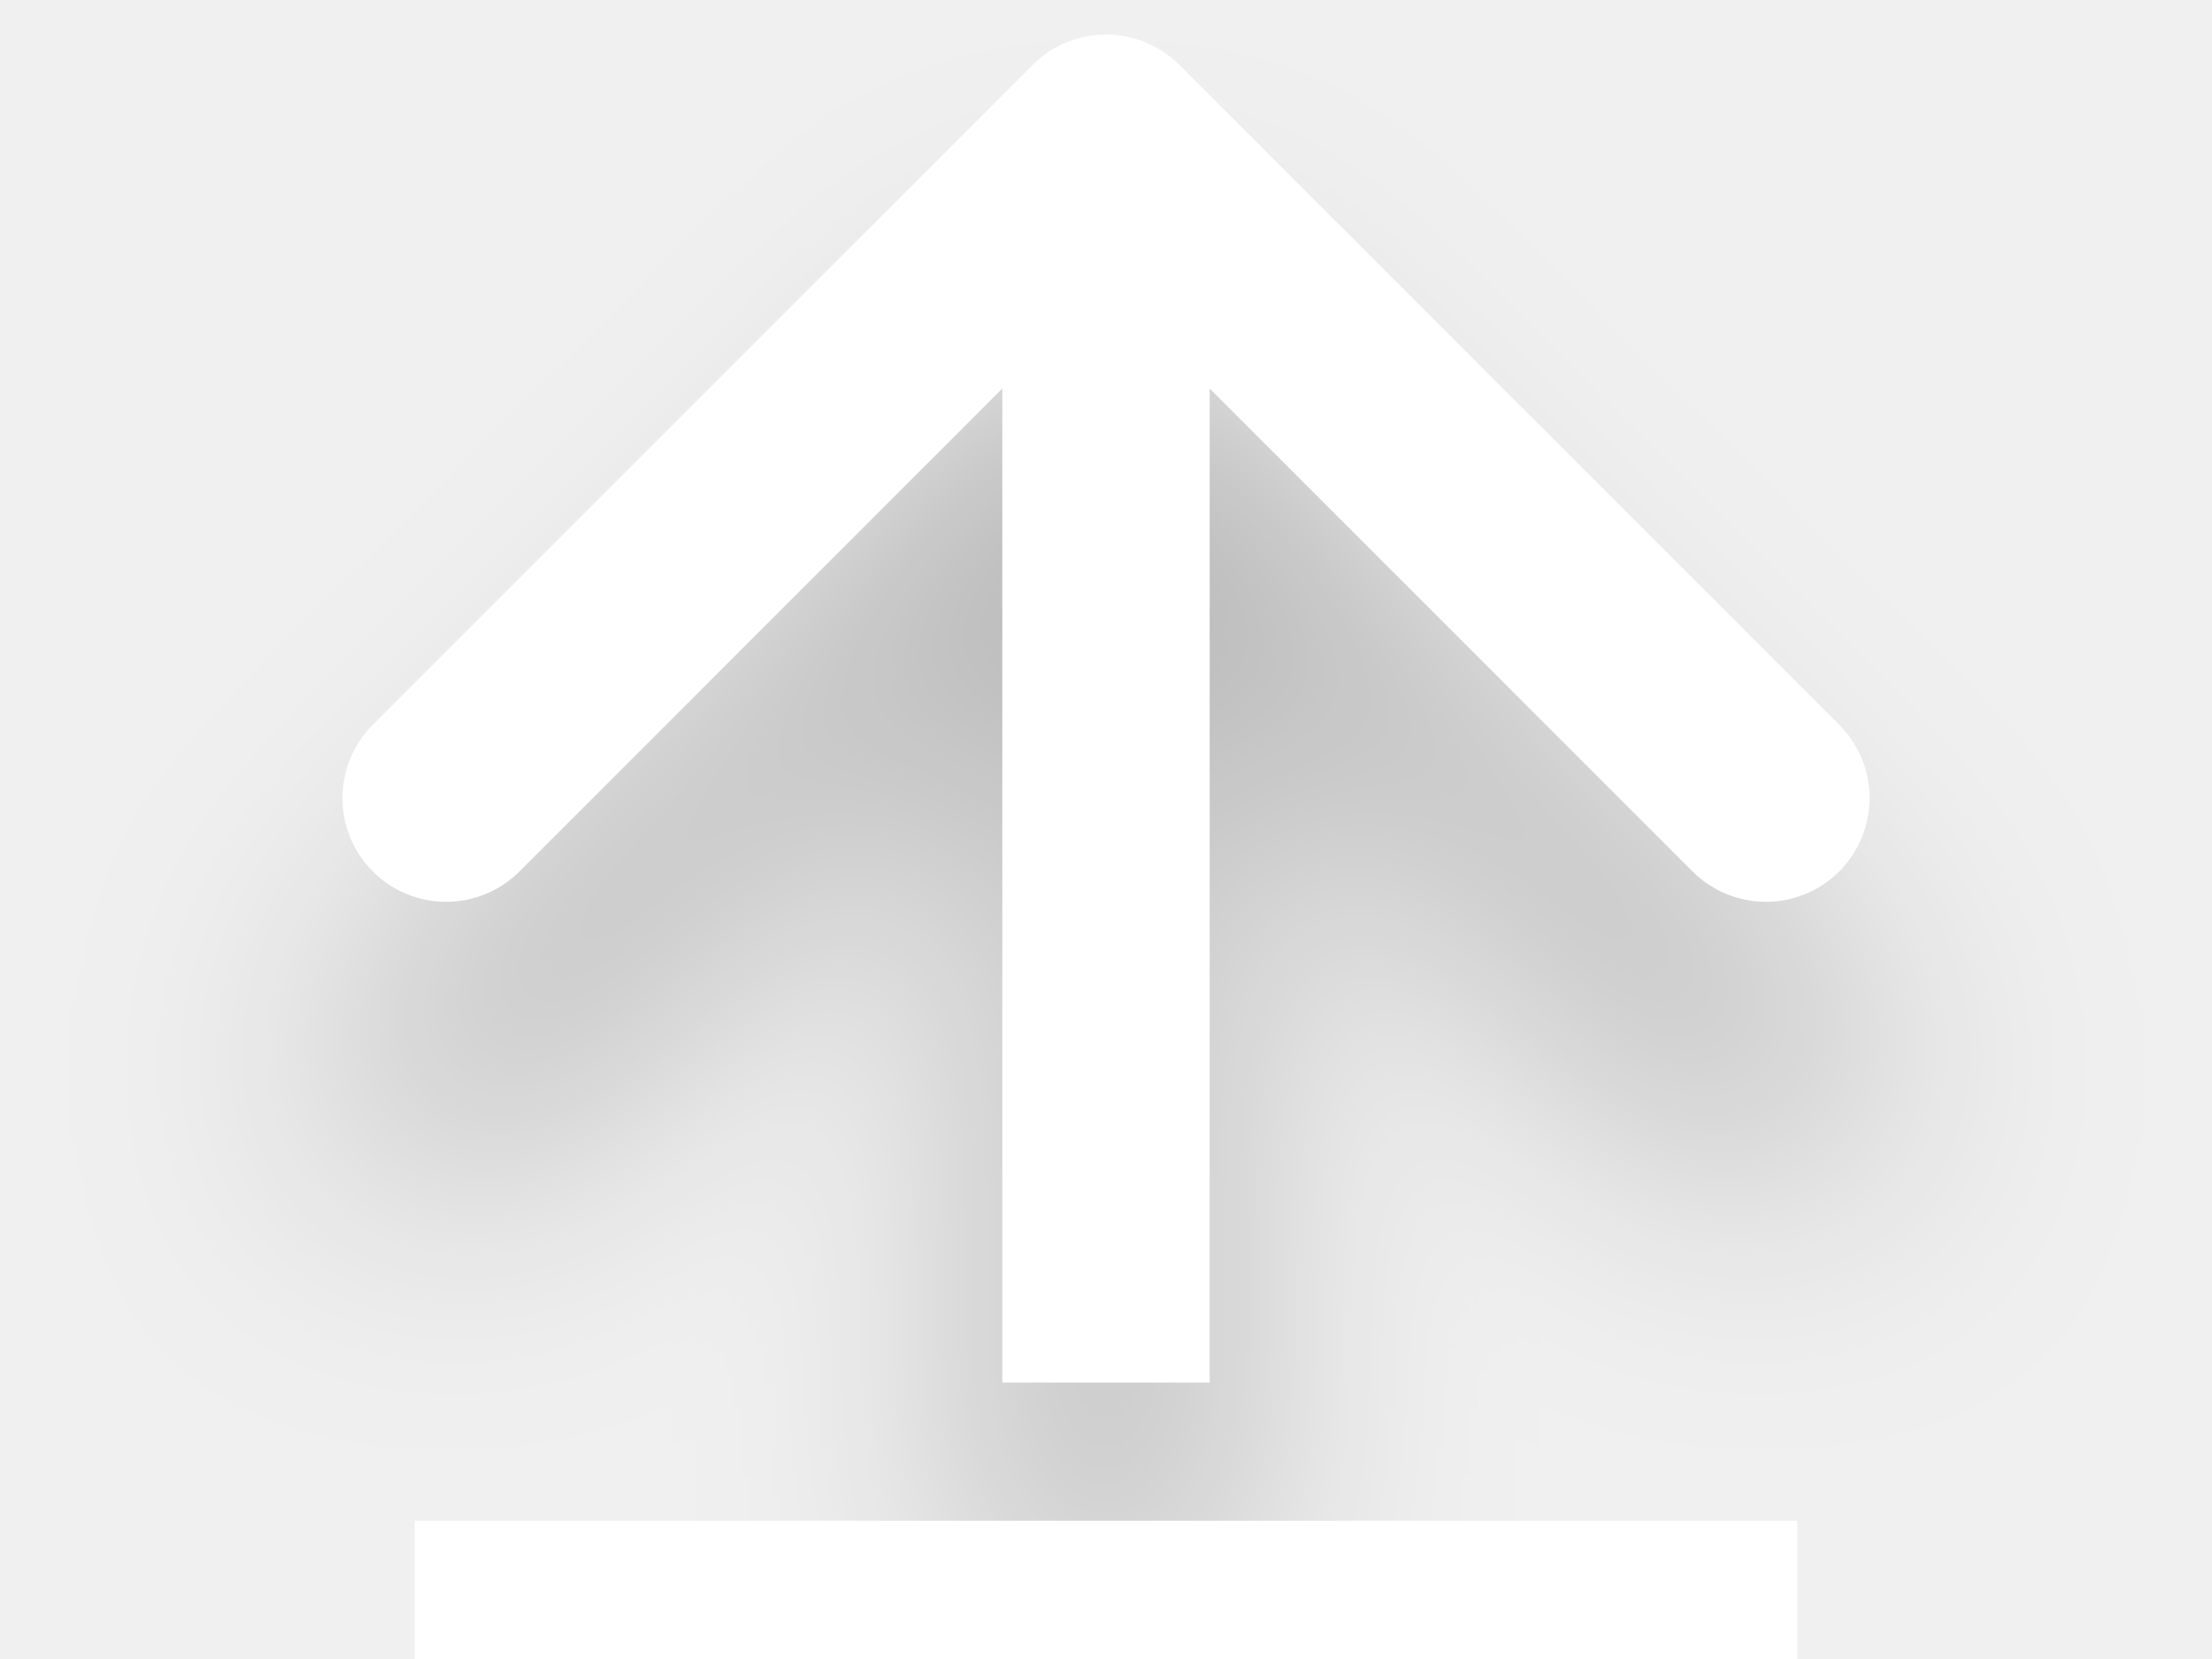
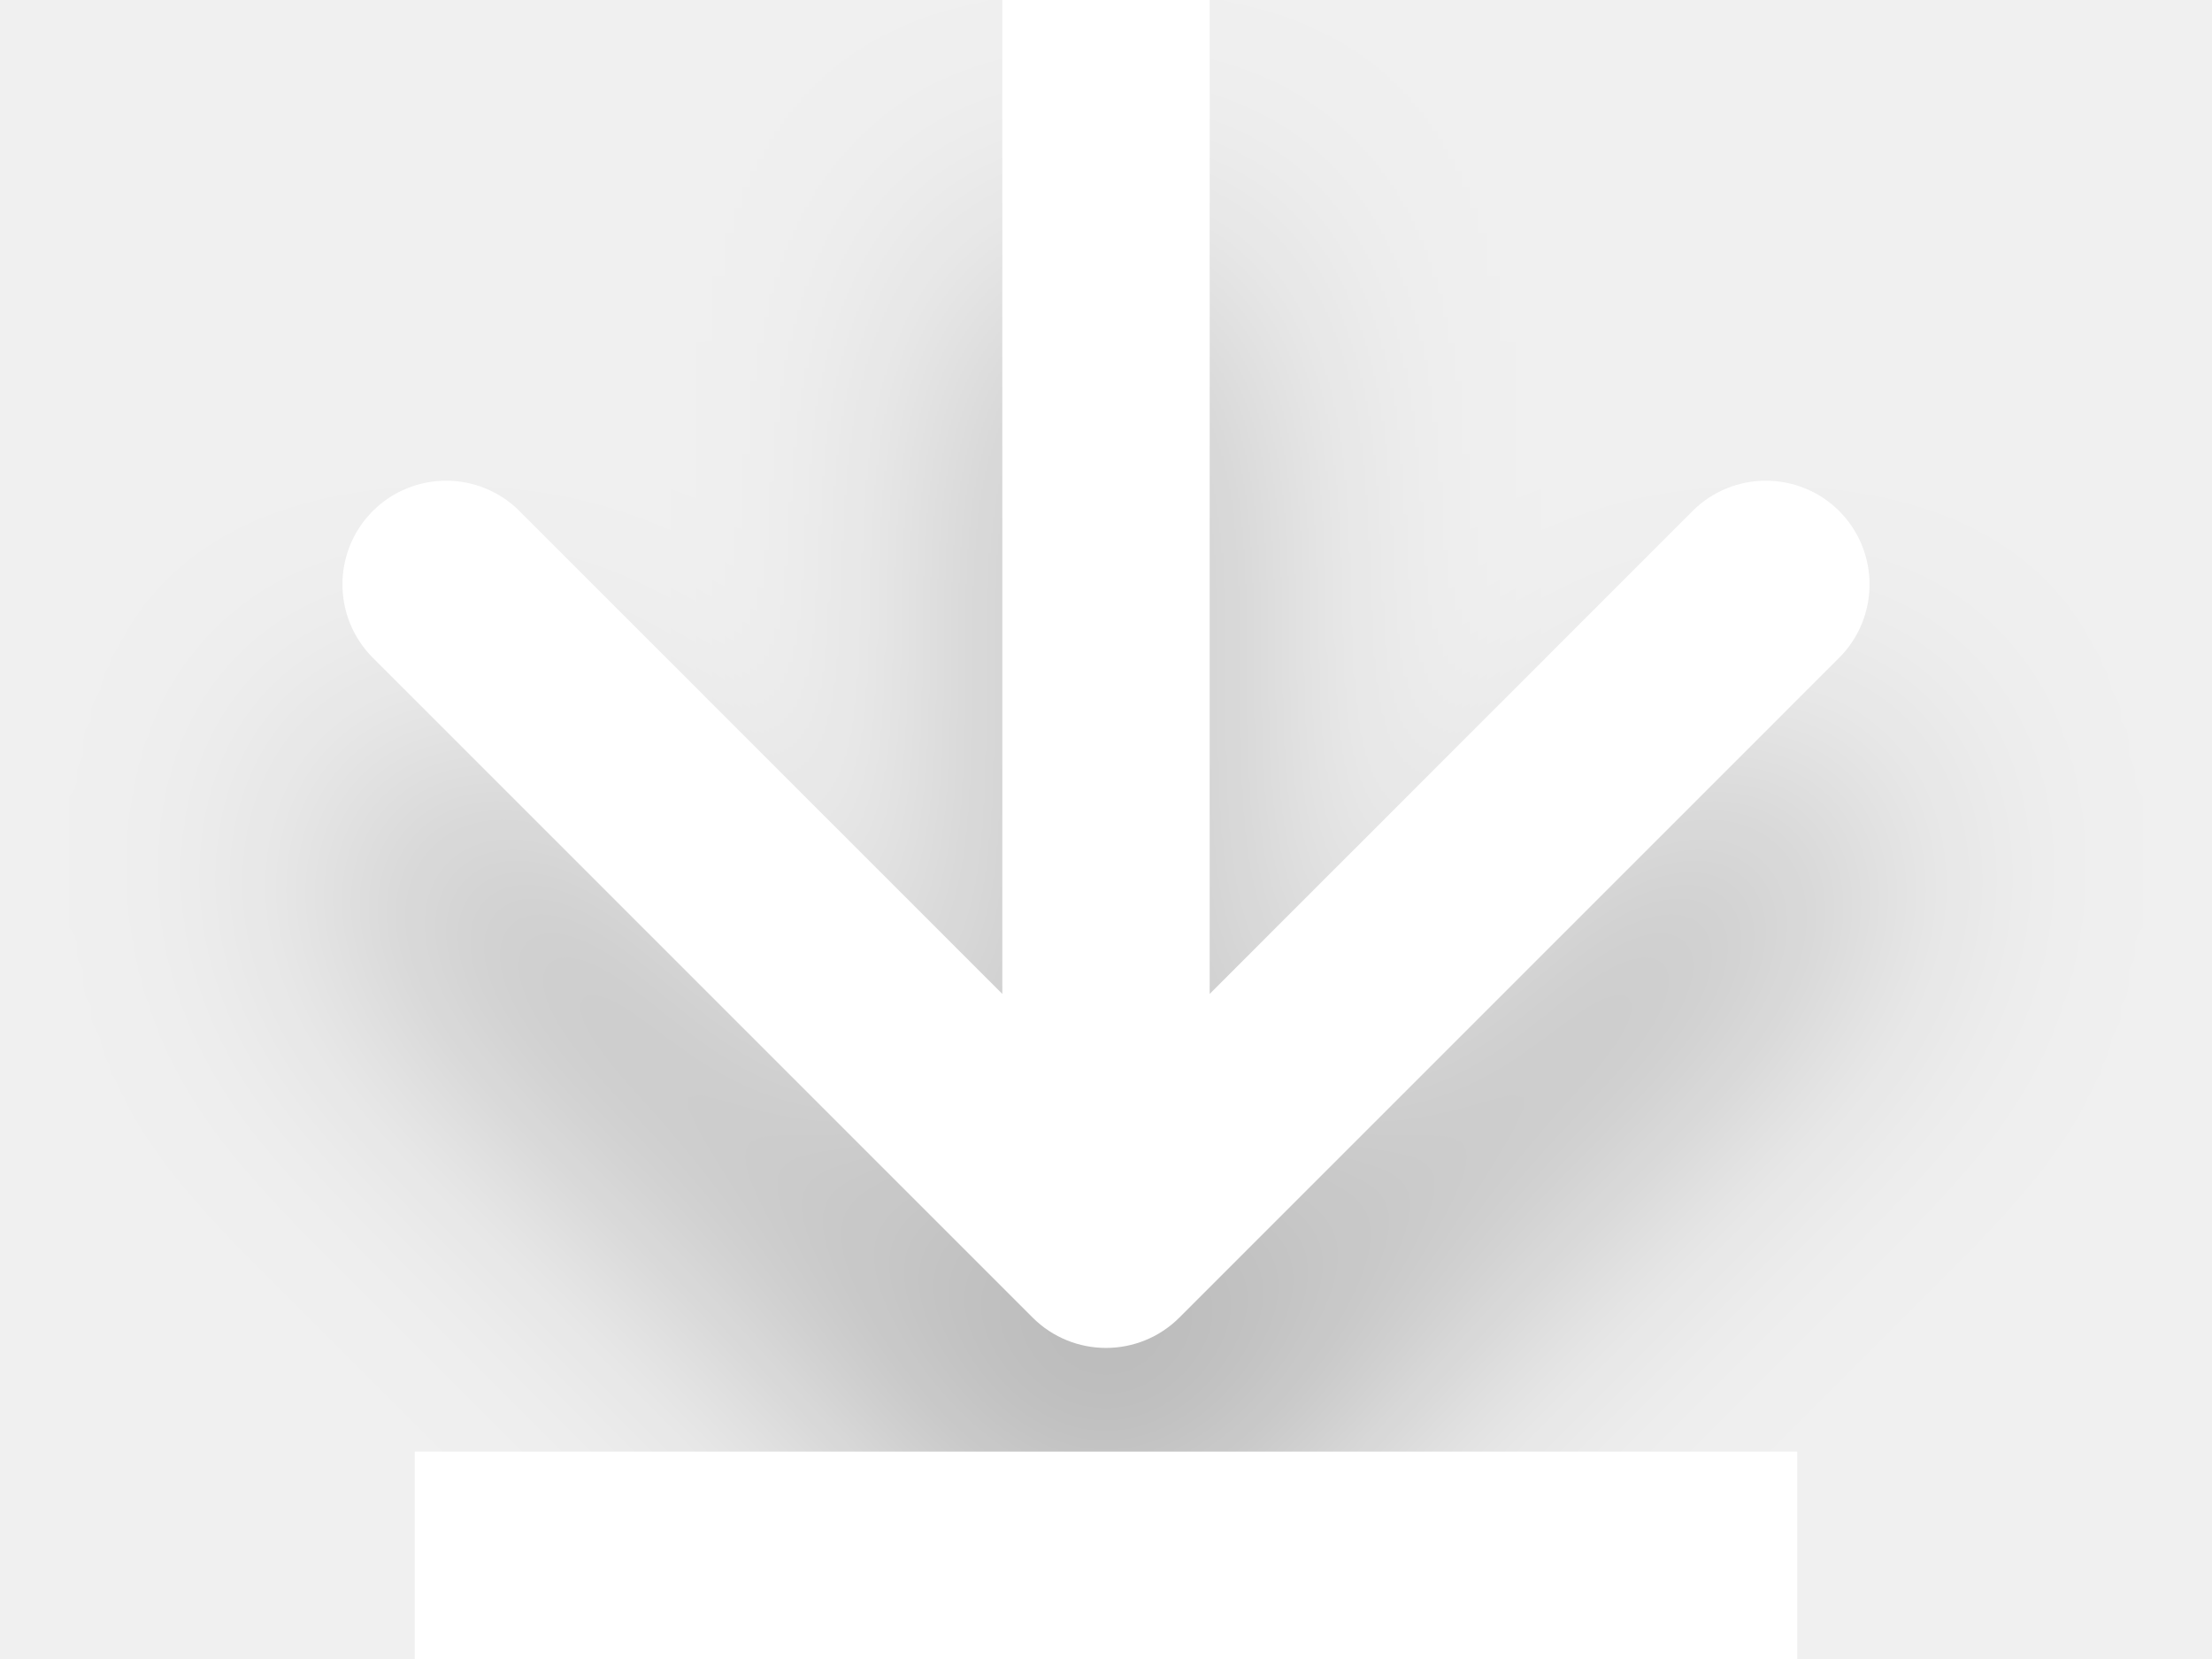
<svg xmlns="http://www.w3.org/2000/svg" width="32" height="24" viewBox="0 0 32 24" fill="none">
  <g filter="url(#filter0_d)">
-     <path d="M17.061 0.939C16.475 0.354 15.525 0.354 14.939 0.939L5.393 10.485C4.808 11.071 4.808 12.021 5.393 12.607C5.979 13.192 6.929 13.192 7.515 12.607L16 4.121L24.485 12.607C25.071 13.192 26.021 13.192 26.607 12.607C27.192 12.021 27.192 11.071 26.607 10.485L17.061 0.939ZM17.5 20L17.5 2L14.5 2L14.5 20L17.5 20Z" fill="white" />
+     <path d="M14.939 19.061C15.525 19.646 16.475 19.646 17.061 19.061L26.607 9.515C27.192 8.929 27.192 7.979 26.607 7.393C26.021 6.808 25.071 6.808 24.485 7.393L16 15.879L7.515 7.393C6.929 6.808 5.979 6.808 5.393 7.393C4.808 7.979 4.808 8.929 5.393 9.515L14.939 19.061ZM14.5 6.55671e-08L14.5 18L17.5 18L17.5 -6.55671e-08L14.5 6.55671e-08Z" fill="white" />
  </g>
  <g filter="url(#filter1_d)">
-     <line x1="6" y1="23.5" x2="26" y2="23.5" stroke="white" stroke-width="3" />
+     <line x1="6" y1="22.5" x2="26" y2="22.5" stroke="white" stroke-width="3" />
  </g>
  <defs>
-     <filter id="filter0_d" x="0.954" y="0.5" width="30.092" height="27.5" filterUnits="userSpaceOnUse" color-interpolation-filters="sRGB">
+     <filter id="filter0_d" x="0.954" y="0" width="30.092" height="27.5" filterUnits="userSpaceOnUse" color-interpolation-filters="sRGB">
      <feFlood flood-opacity="0" result="BackgroundImageFix" />
      <feColorMatrix in="SourceAlpha" type="matrix" values="0 0 0 0 0 0 0 0 0 0 0 0 0 0 0 0 0 0 127 0" />
      <feOffset dy="4" />
      <feGaussianBlur stdDeviation="2" />
      <feColorMatrix type="matrix" values="0 0 0 0 0 0 0 0 0 0 0 0 0 0 0 0 0 0 0.25 0" />
      <feBlend mode="normal" in2="BackgroundImageFix" result="effect1_dropShadow" />
      <feBlend mode="normal" in="SourceGraphic" in2="effect1_dropShadow" result="shape" />
    </filter>
-     <filter id="filter1_d" x="2" y="22" width="28" height="11" filterUnits="userSpaceOnUse" color-interpolation-filters="sRGB">
+     <filter id="filter1_d" x="2" y="21" width="28" height="11" filterUnits="userSpaceOnUse" color-interpolation-filters="sRGB">
      <feFlood flood-opacity="0" result="BackgroundImageFix" />
      <feColorMatrix in="SourceAlpha" type="matrix" values="0 0 0 0 0 0 0 0 0 0 0 0 0 0 0 0 0 0 127 0" />
      <feOffset dy="4" />
      <feGaussianBlur stdDeviation="2" />
      <feColorMatrix type="matrix" values="0 0 0 0 0 0 0 0 0 0 0 0 0 0 0 0 0 0 0.25 0" />
      <feBlend mode="normal" in2="BackgroundImageFix" result="effect1_dropShadow" />
      <feBlend mode="normal" in="SourceGraphic" in2="effect1_dropShadow" result="shape" />
    </filter>
  </defs>
</svg>
